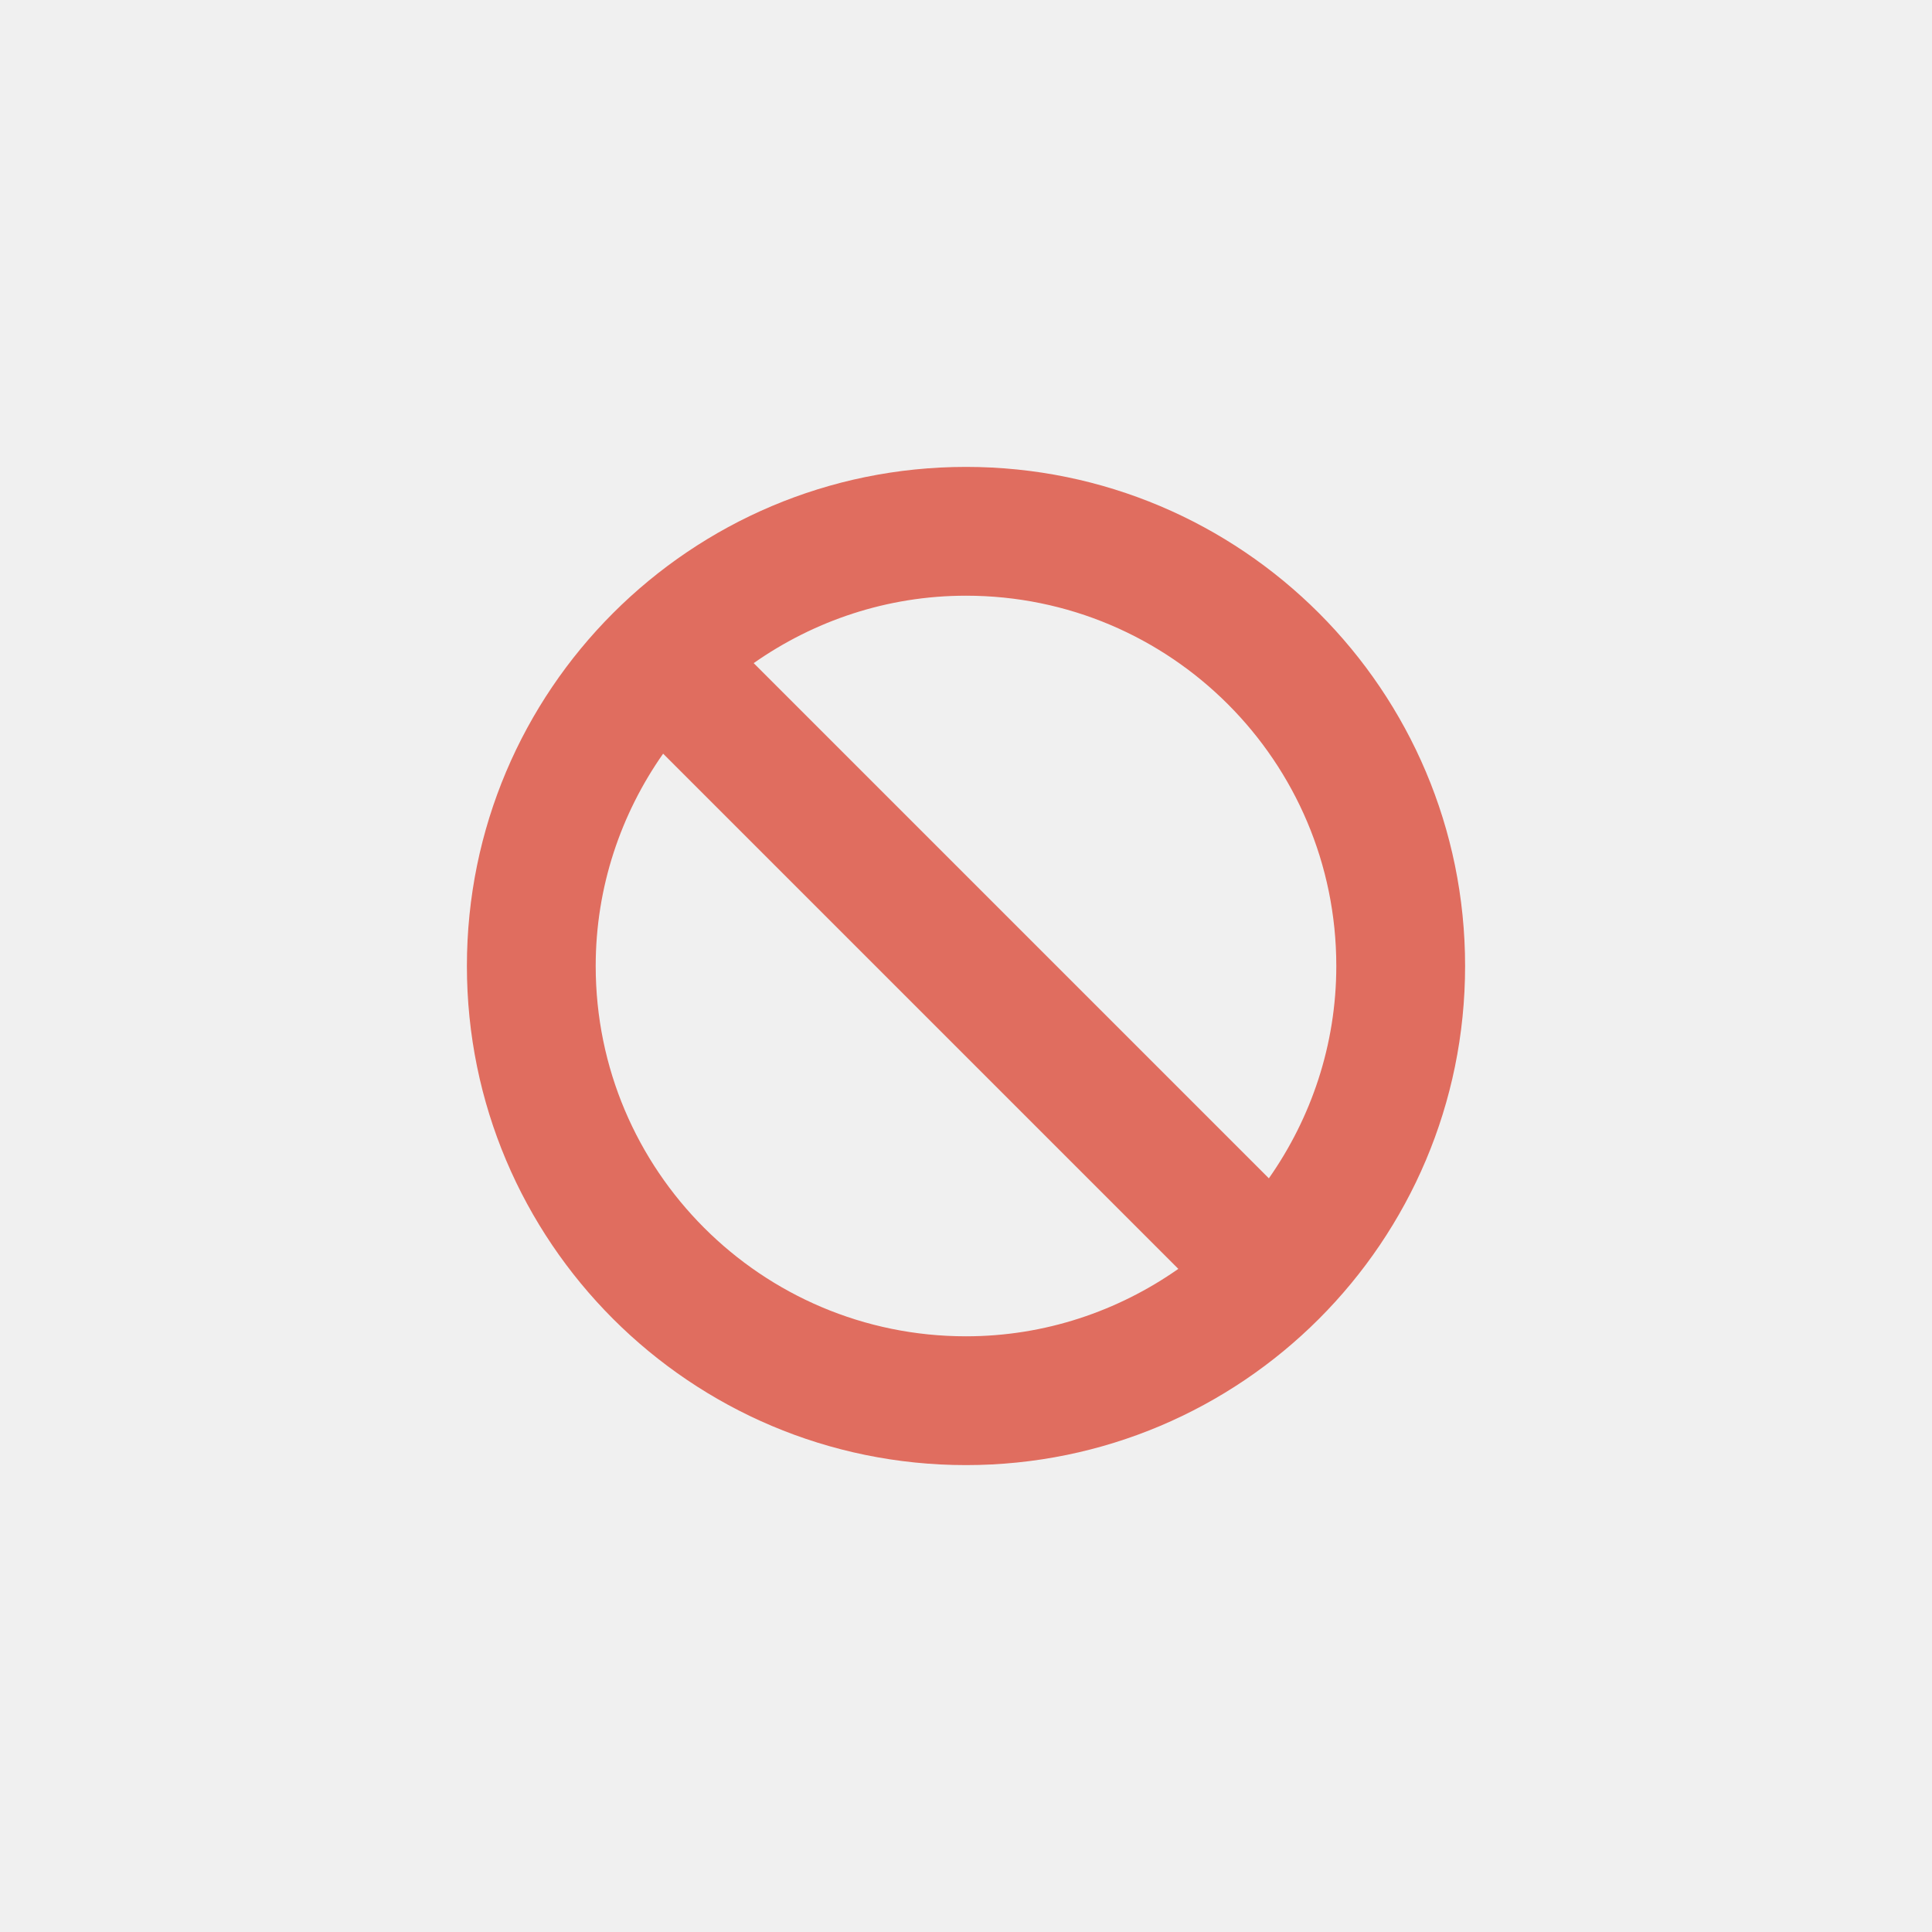
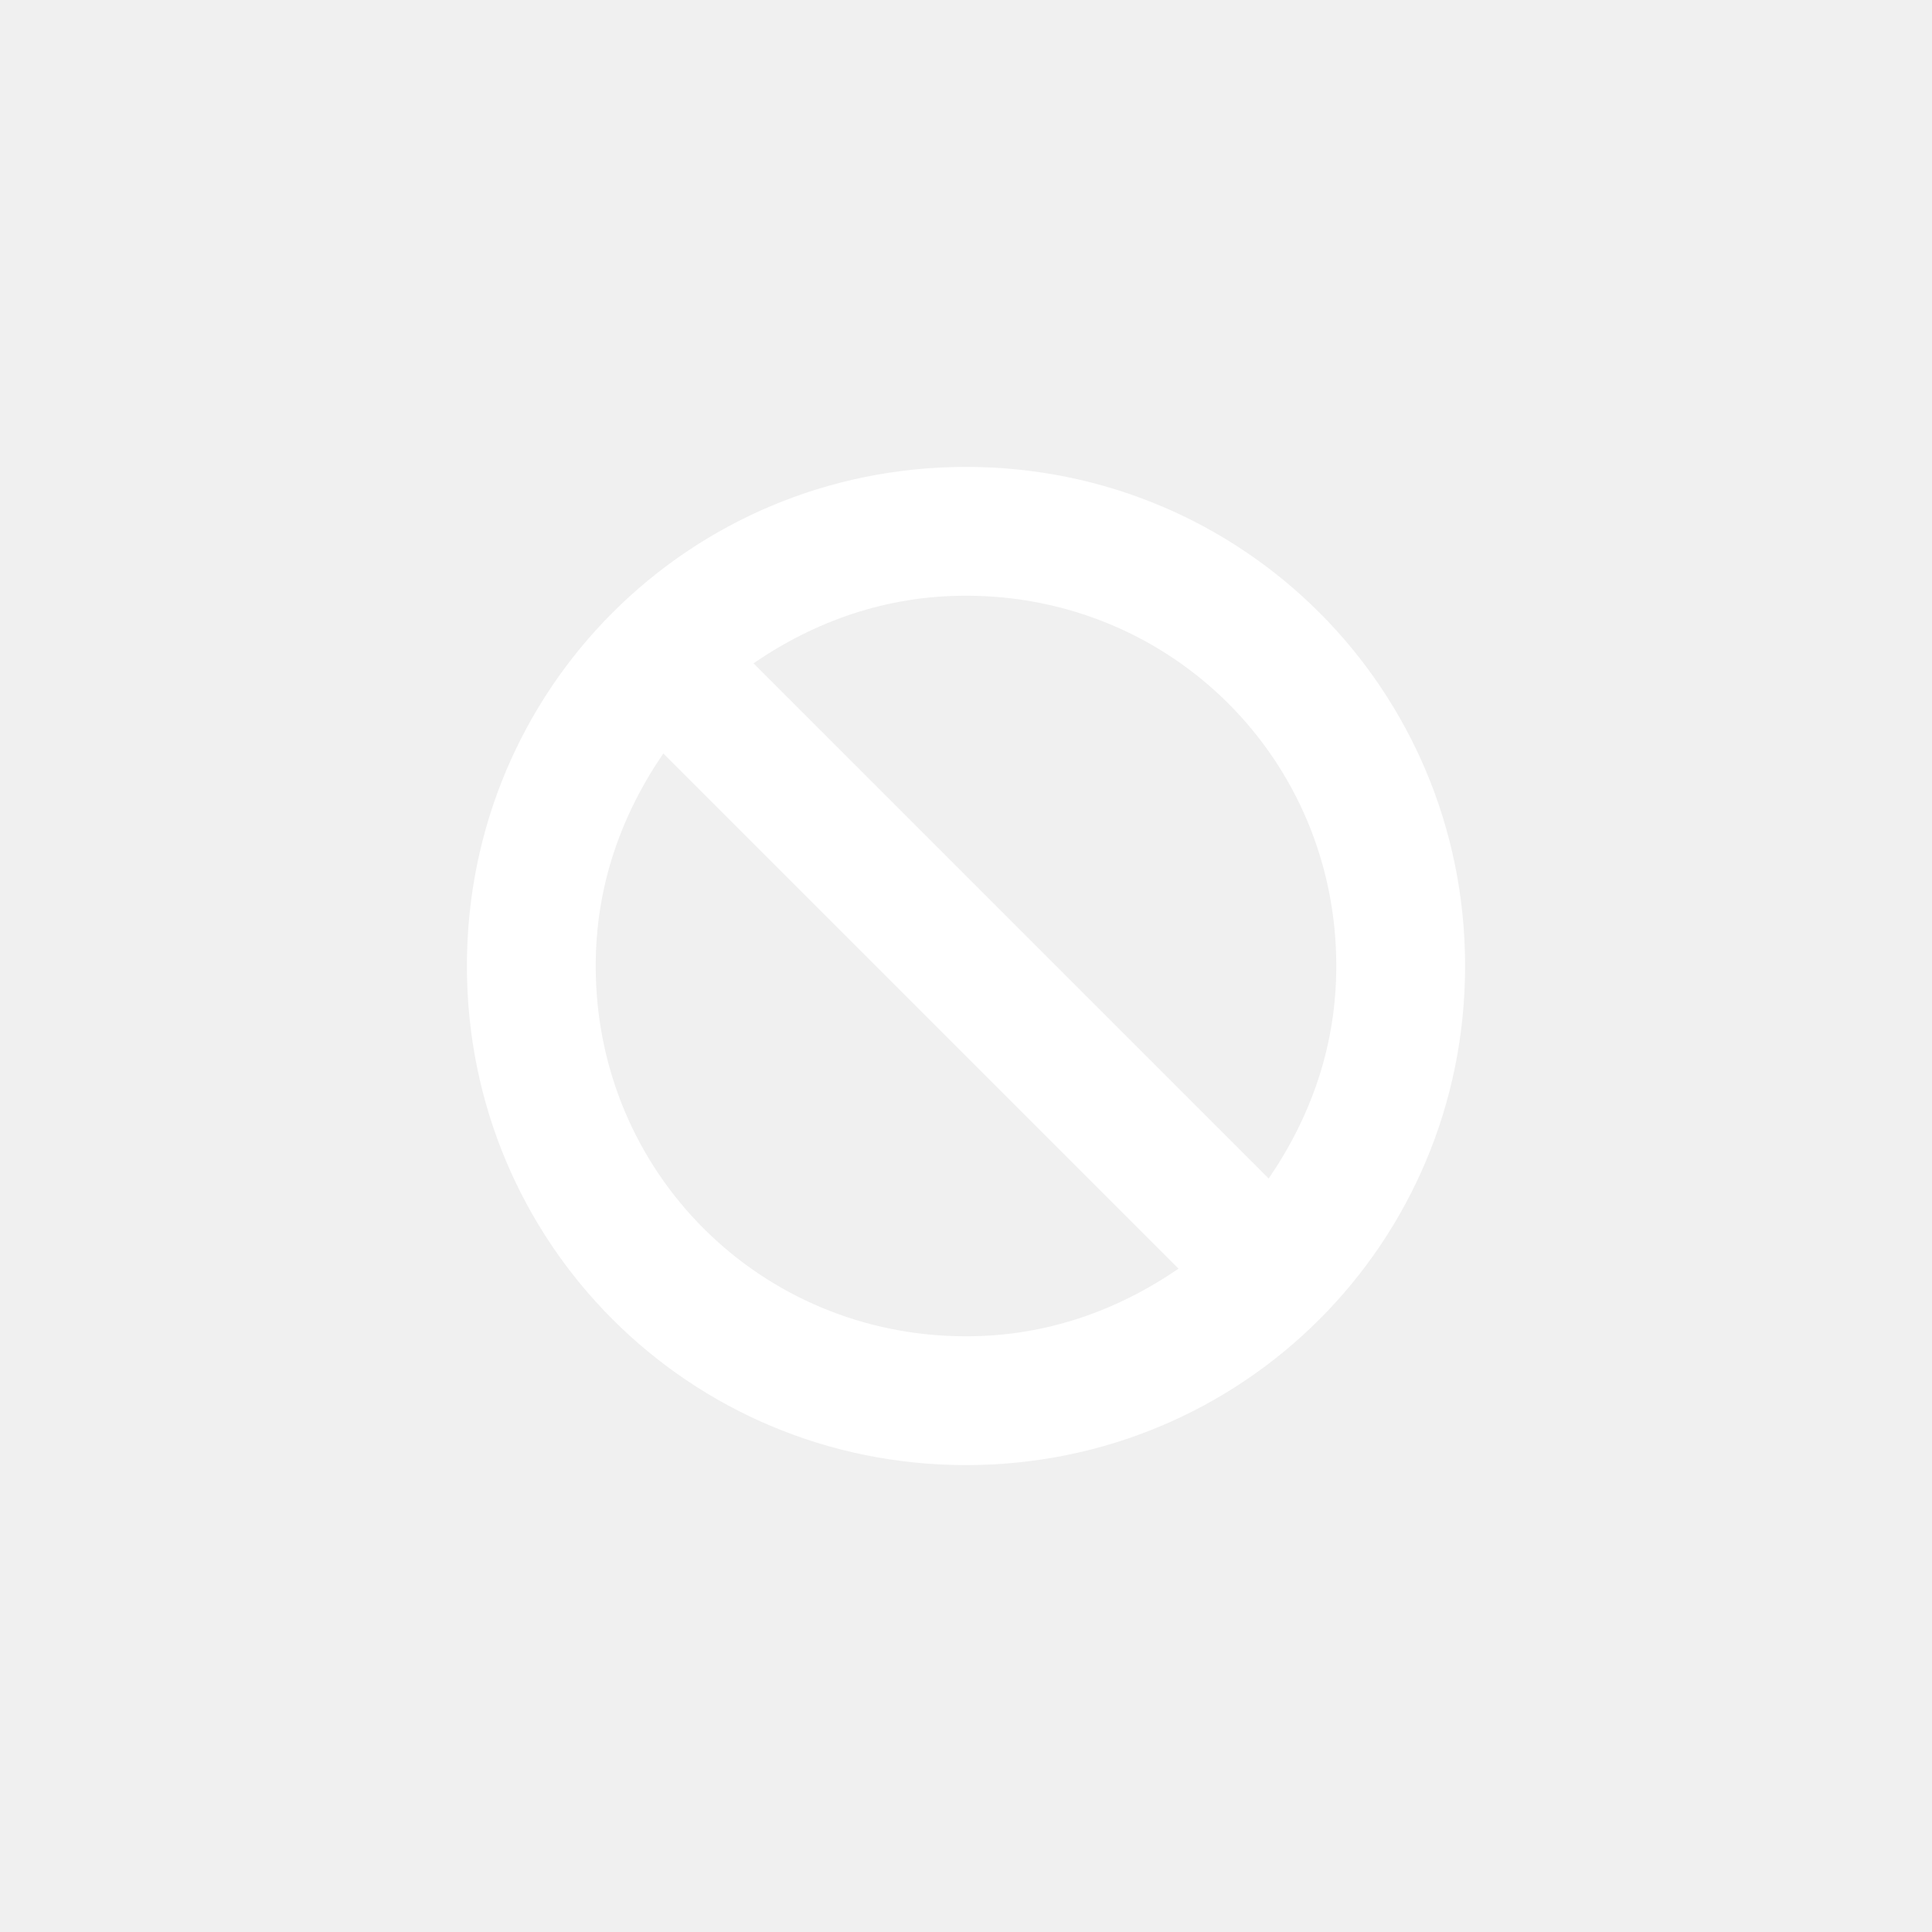
- <svg xmlns="http://www.w3.org/2000/svg" version="1.1" x="0" y="0" width="60" height="60" viewBox="0 0 60 60">
-   <path d="M30,14.5 C21.44,14.5 14.5,21.44 14.5,30 C14.5,38.56 21.44,45.5 30,45.5 C38.56,45.5 45.5,38.56 45.5,30 C45.5,21.44 38.56,14.5 30,14.5 z M30,18.5 C36.351,18.5 41.5,23.649 41.5,30 C41.5,32.454 40.716,34.726 39.406,36.594 L23.406,20.594 C25.274,19.284 27.546,18.5 30,18.5 z M20.594,23.406 L36.594,39.406 C34.726,40.716 32.454,41.5 30,41.5 C23.649,41.5 18.5,36.351 18.5,30 C18.5,27.546 19.284,25.274 20.594,23.406 z" fill="#E06D5F" />
+ <svg xmlns="http://www.w3.org/2000/svg" version="1.1" id="Layer_1" x="0px" y="0px" viewBox="0 0 60 60" style="enable-background:new 0 0 60 60;" xml:space="preserve">
+   <style type="text/css">
+ 	.st0{fill:#FFFFFF;}
+ </style>
+   <path class="st0" d="M30,14.5c-8.6,0-15.5,6.9-15.5,15.5S21.4,45.5,30,45.5S45.5,38.6,45.5,30S38.6,14.5,30,14.5z M30,18.5  c6.4,0,11.5,5.1,11.5,11.5c0,2.5-0.8,4.7-2.1,6.6l-16-16C25.3,19.3,27.5,18.5,30,18.5z M20.6,23.4l16,16c-1.9,1.3-4.1,2.1-6.6,2.1  c-6.4,0-11.5-5.1-11.5-11.5C18.5,27.5,19.3,25.3,20.6,23.4z" />
</svg>
